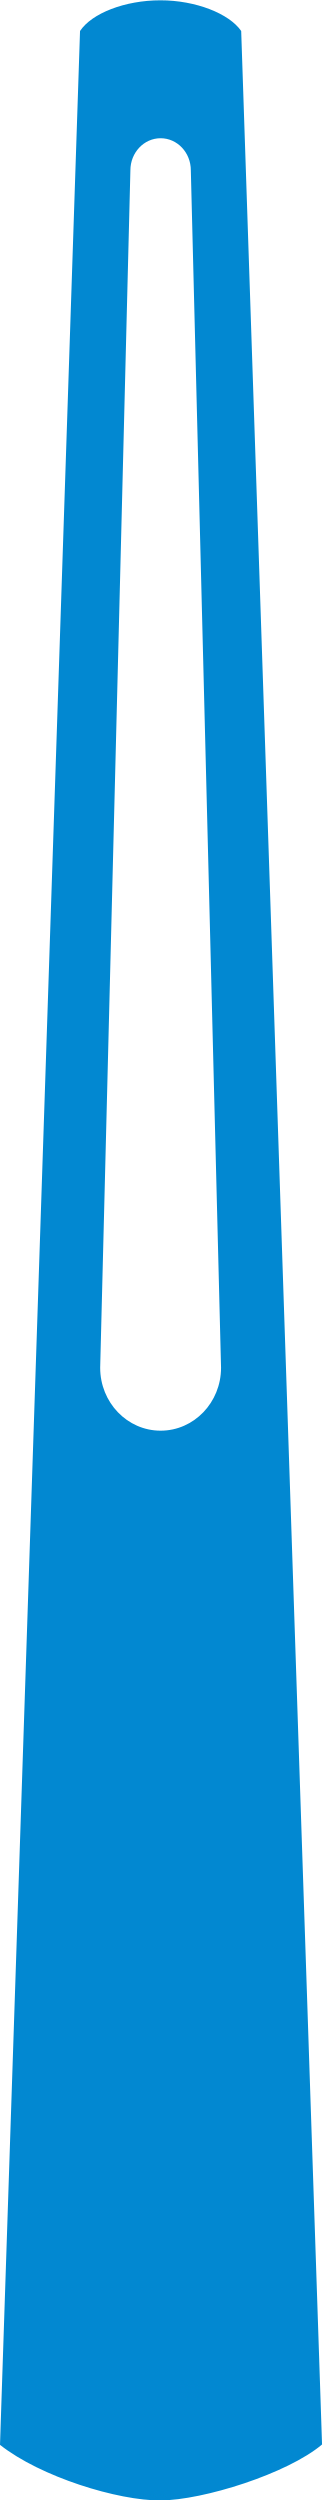
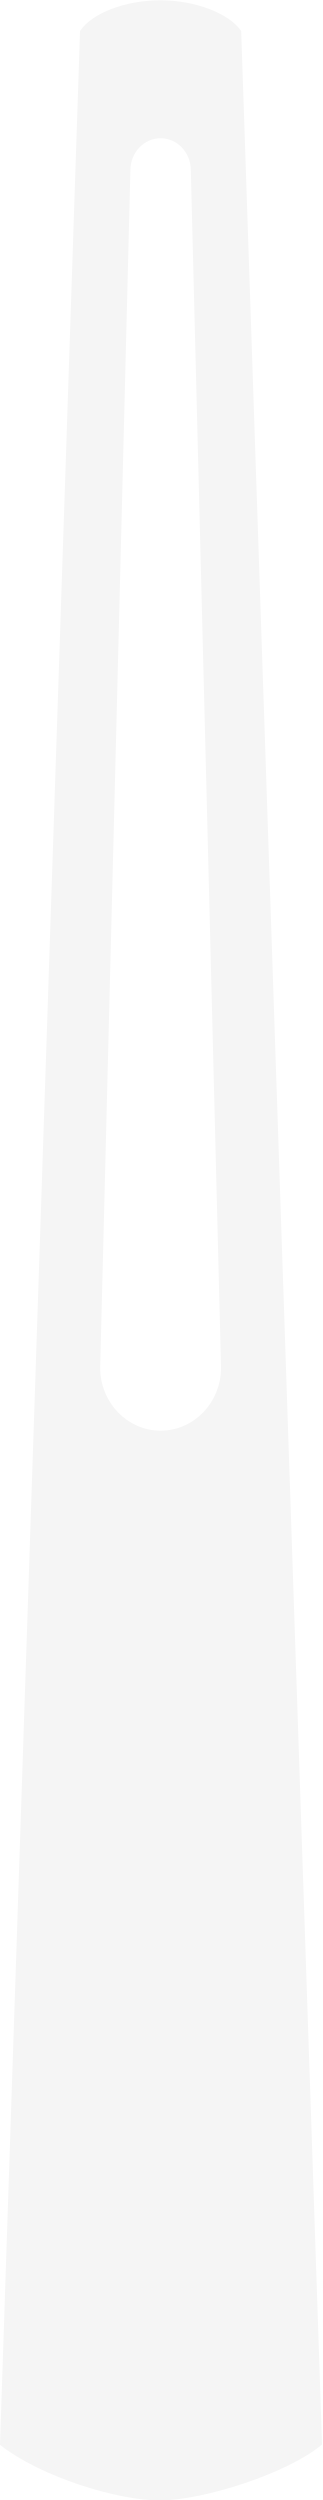
<svg xmlns="http://www.w3.org/2000/svg" version="1.1" id="HOUR" x="0px" y="0px" viewBox="0 0 128.818 1000" enable-background="new 0 0 128.818 1000" xml:space="preserve">
-   <path fill="#0288d1" d="M128.818,977.796C120.733,736.447,96.477,12.401,96.477,12.401C91.681,5.425,78.258,0.124,64.178,0.124  c-14.223,0-27.469,5.19-32.165,12.278L0,977.937l0,0c16.442,9.519,47.248,22.247,64.245,22.238  C81.33,1000.166,112.378,987.312,128.818,977.796L128.818,977.796z M64.245,572.271c-13.351,0-24.174-11.275-24.174-25.182  L52.157,68.137c0-7.093,5.411-12.843,12.087-12.843c6.675,0,12.087,5.749,12.087,12.843l12.087,478.952  C88.419,560.996,77.596,572.271,64.245,572.271z M0,977.937c16.217,12.833,47.249,22.362,64.245,22.238  c17.085-0.124,50.749-10.707,64.574-22.379" />
+   <path fill="#f5f5f5" d="M128.818,977.796C120.733,736.447,96.477,12.401,96.477,12.401C91.681,5.425,78.258,0.124,64.178,0.124  c-14.223,0-27.469,5.19-32.165,12.278L0,977.937l0,0c16.442,9.519,47.248,22.247,64.245,22.238  C81.33,1000.166,112.378,987.312,128.818,977.796L128.818,977.796z M64.245,572.271c-13.351,0-24.174-11.275-24.174-25.182  L52.157,68.137c0-7.093,5.411-12.843,12.087-12.843c6.675,0,12.087,5.749,12.087,12.843l12.087,478.952  C88.419,560.996,77.596,572.271,64.245,572.271z M0,977.937c16.217,12.833,47.249,22.362,64.245,22.238  c17.085-0.124,50.749-10.707,64.574-22.379" />
</svg>
